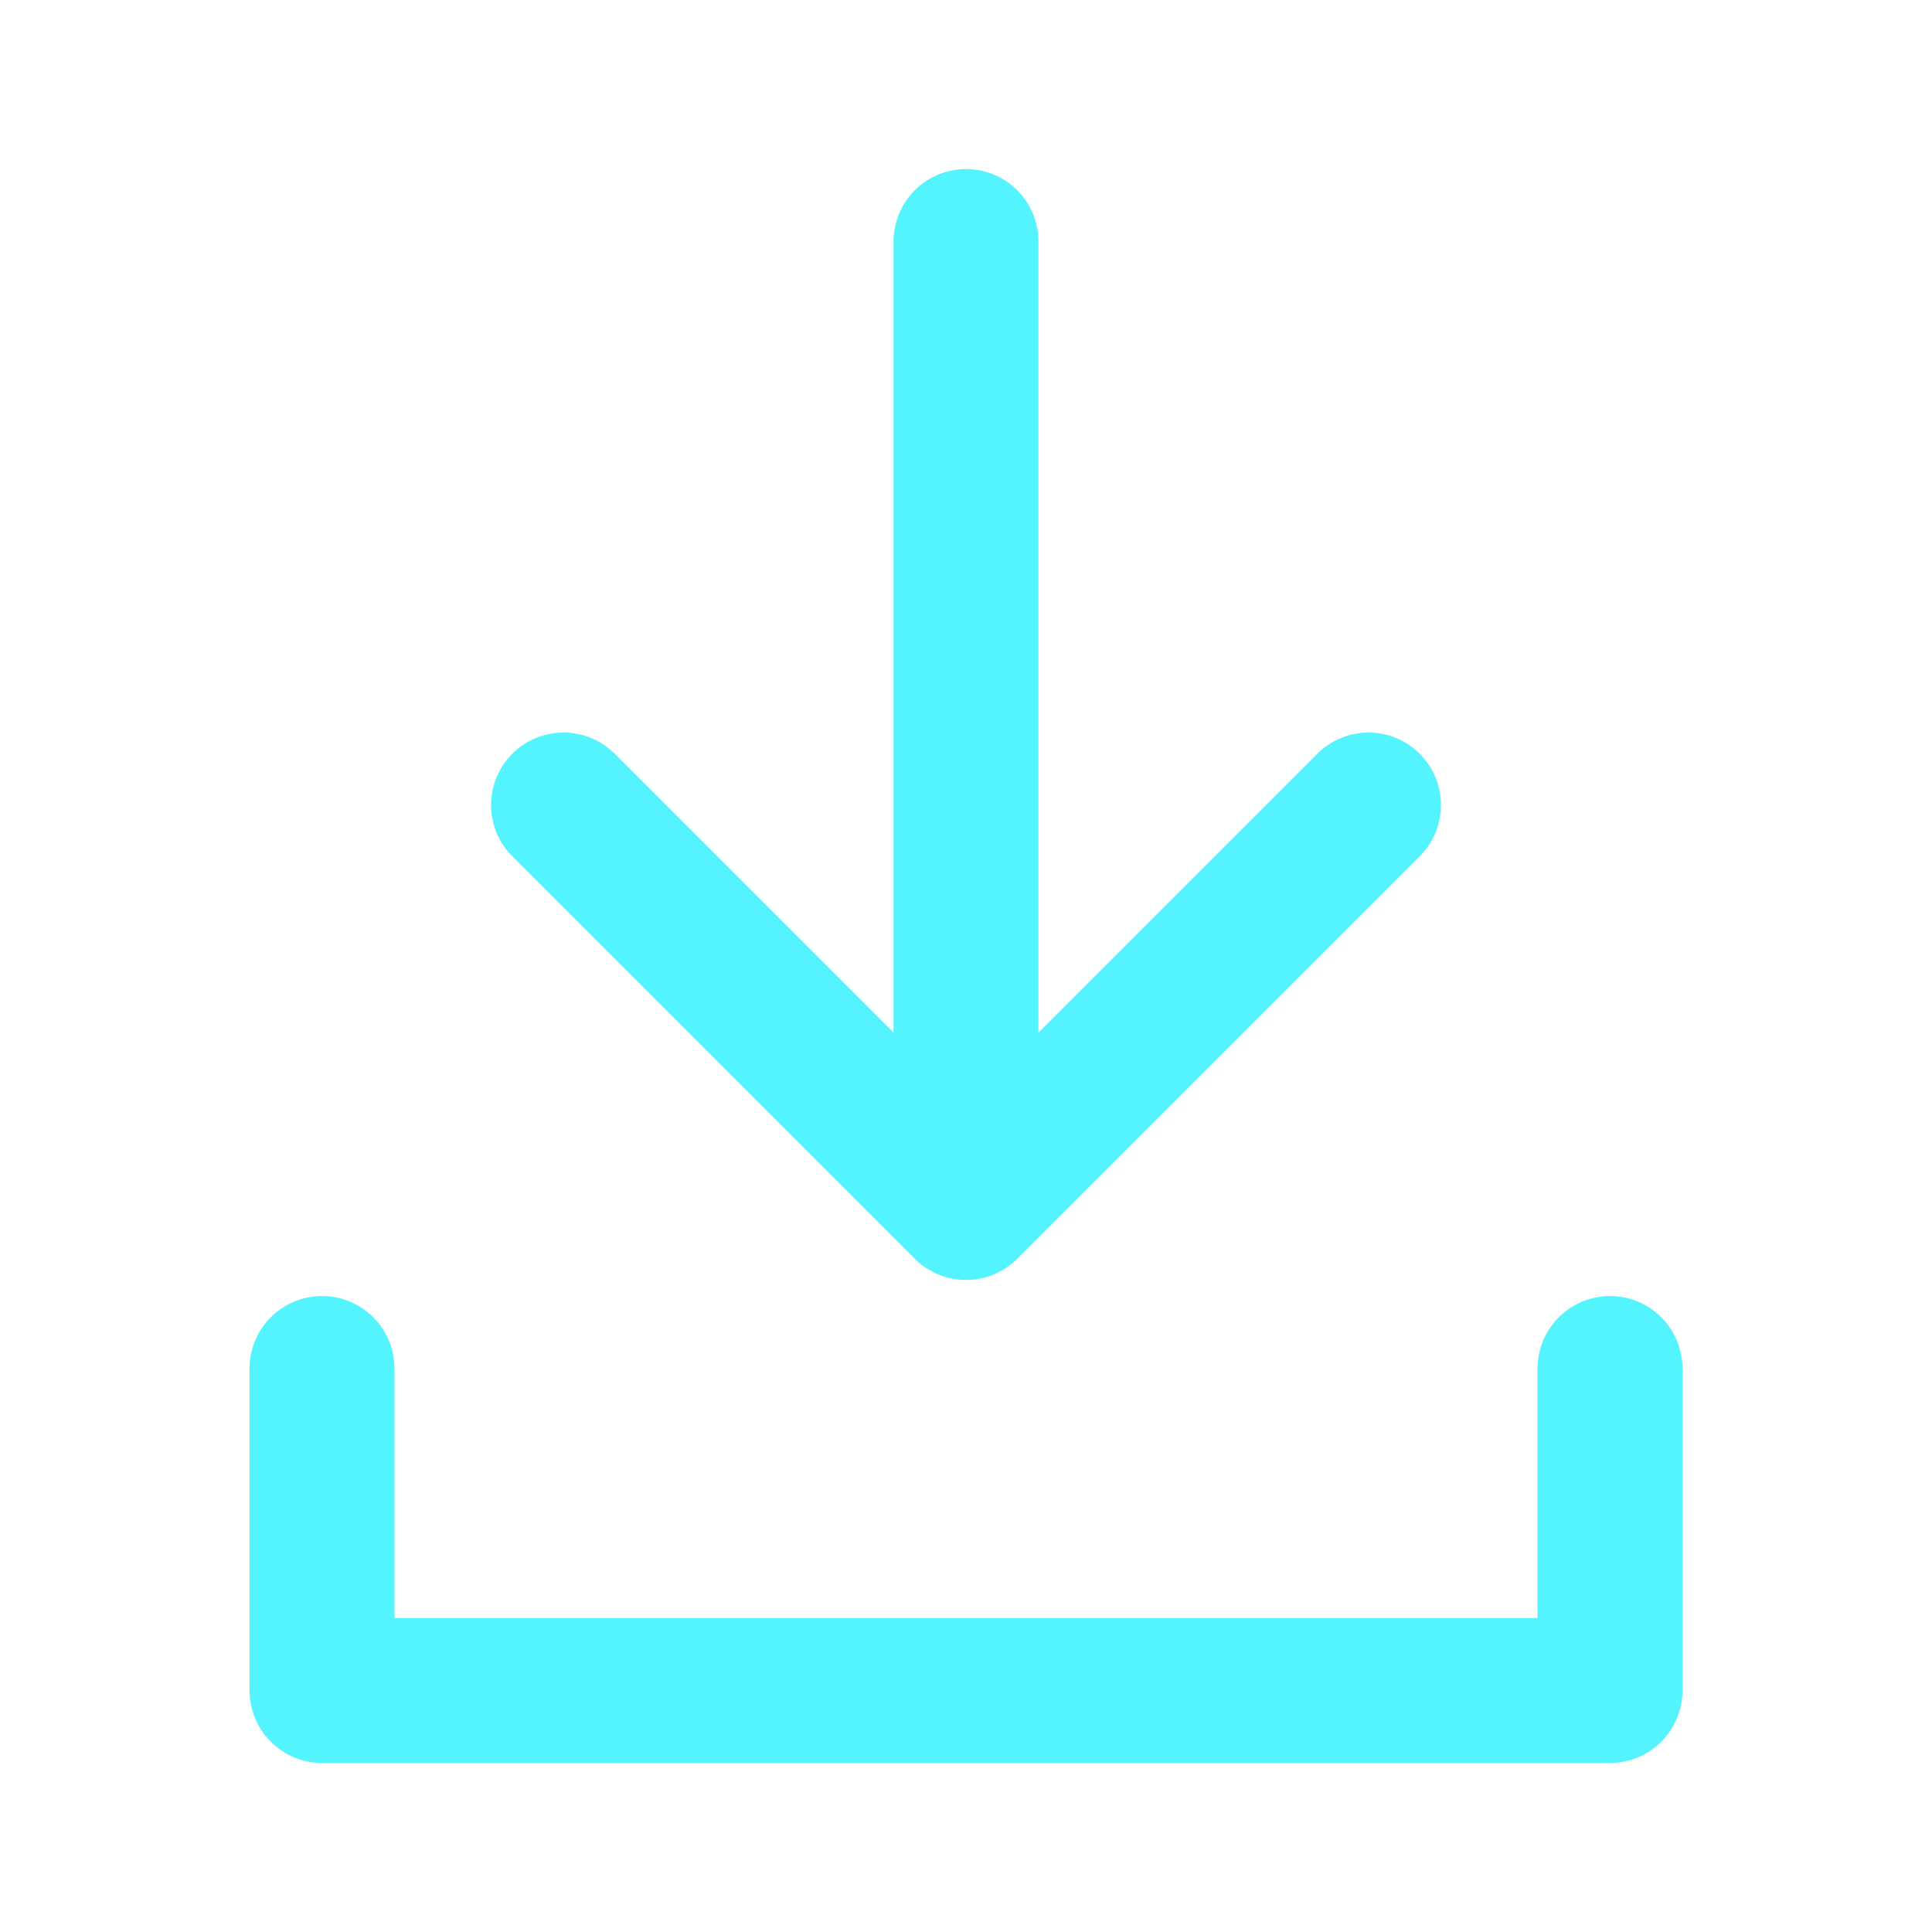
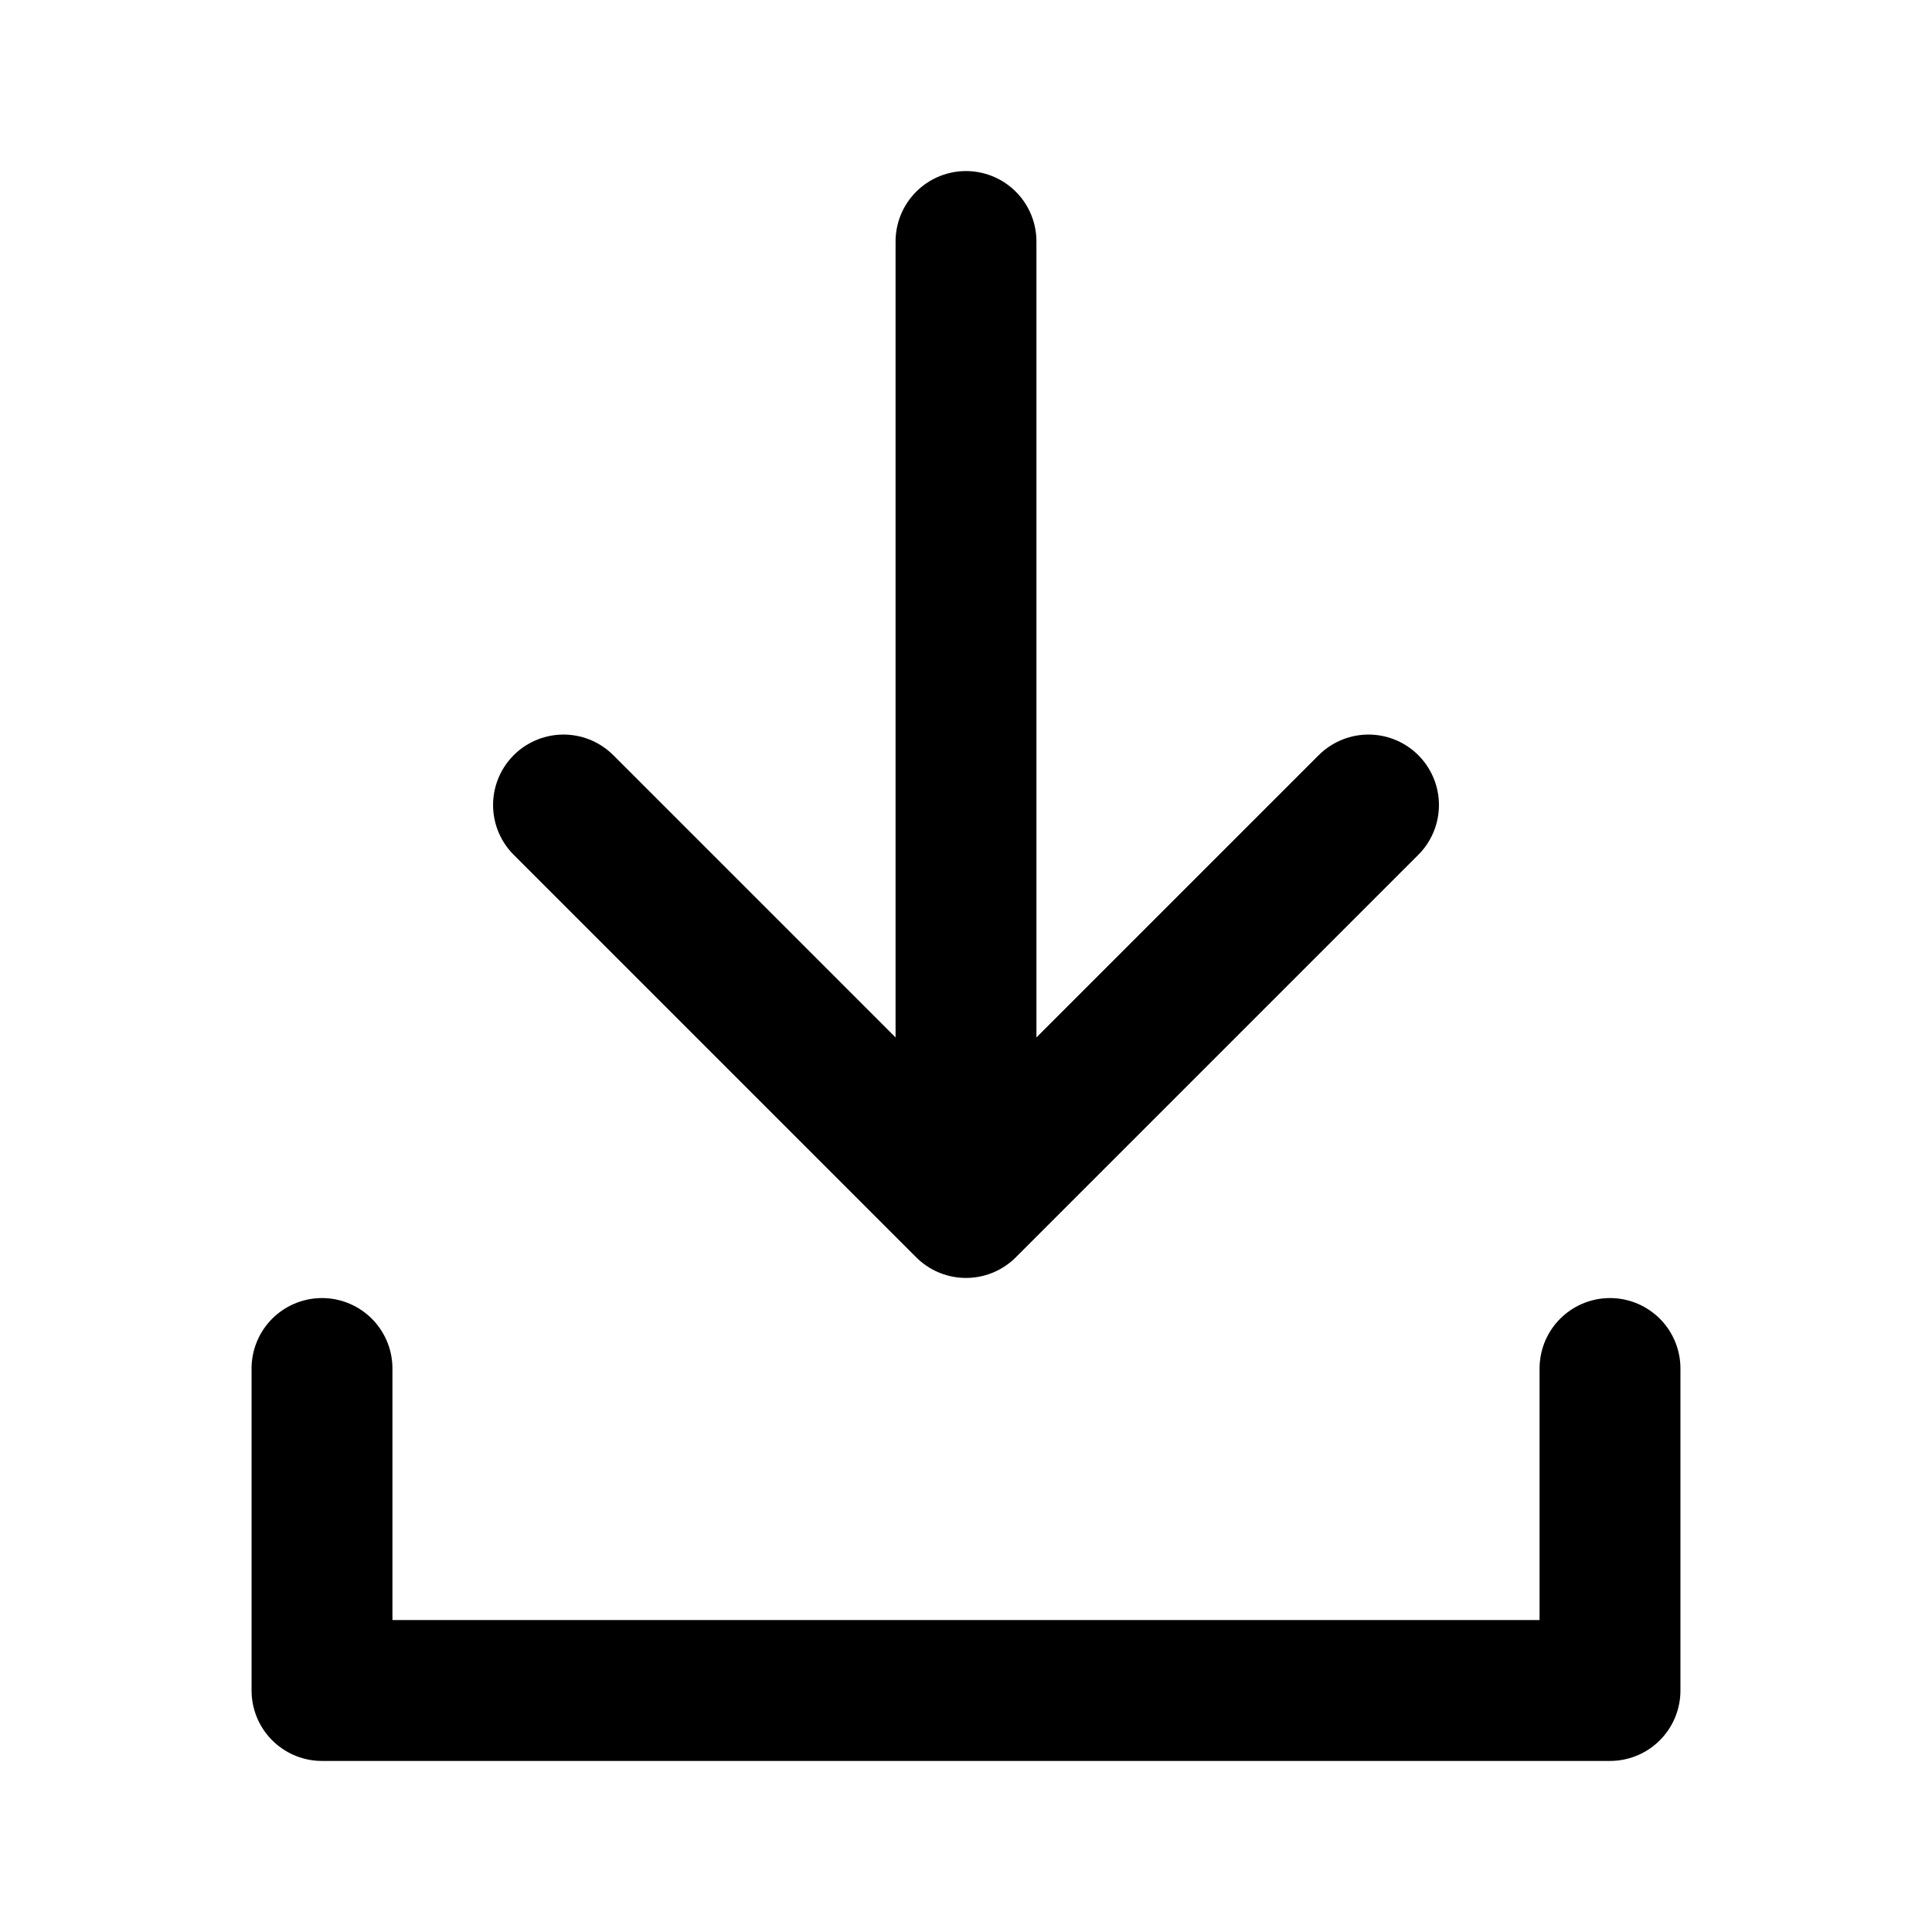
- <svg xmlns="http://www.w3.org/2000/svg" viewBox="0 0 24 24" fill="none" stroke="#54f4ff" stroke-width="1.8" stroke-linecap="round" stroke-linejoin="round">
+ <svg xmlns="http://www.w3.org/2000/svg" viewBox="0 0 24 24" fill="none" stroke="currentColor" stroke-width="1.75" stroke-linecap="round" stroke-linejoin="round" role="img" aria-label="download">
  <path d="M12 3v12m-5-5 5 5 5-5M4 17v4h16v-4" />
</svg>
